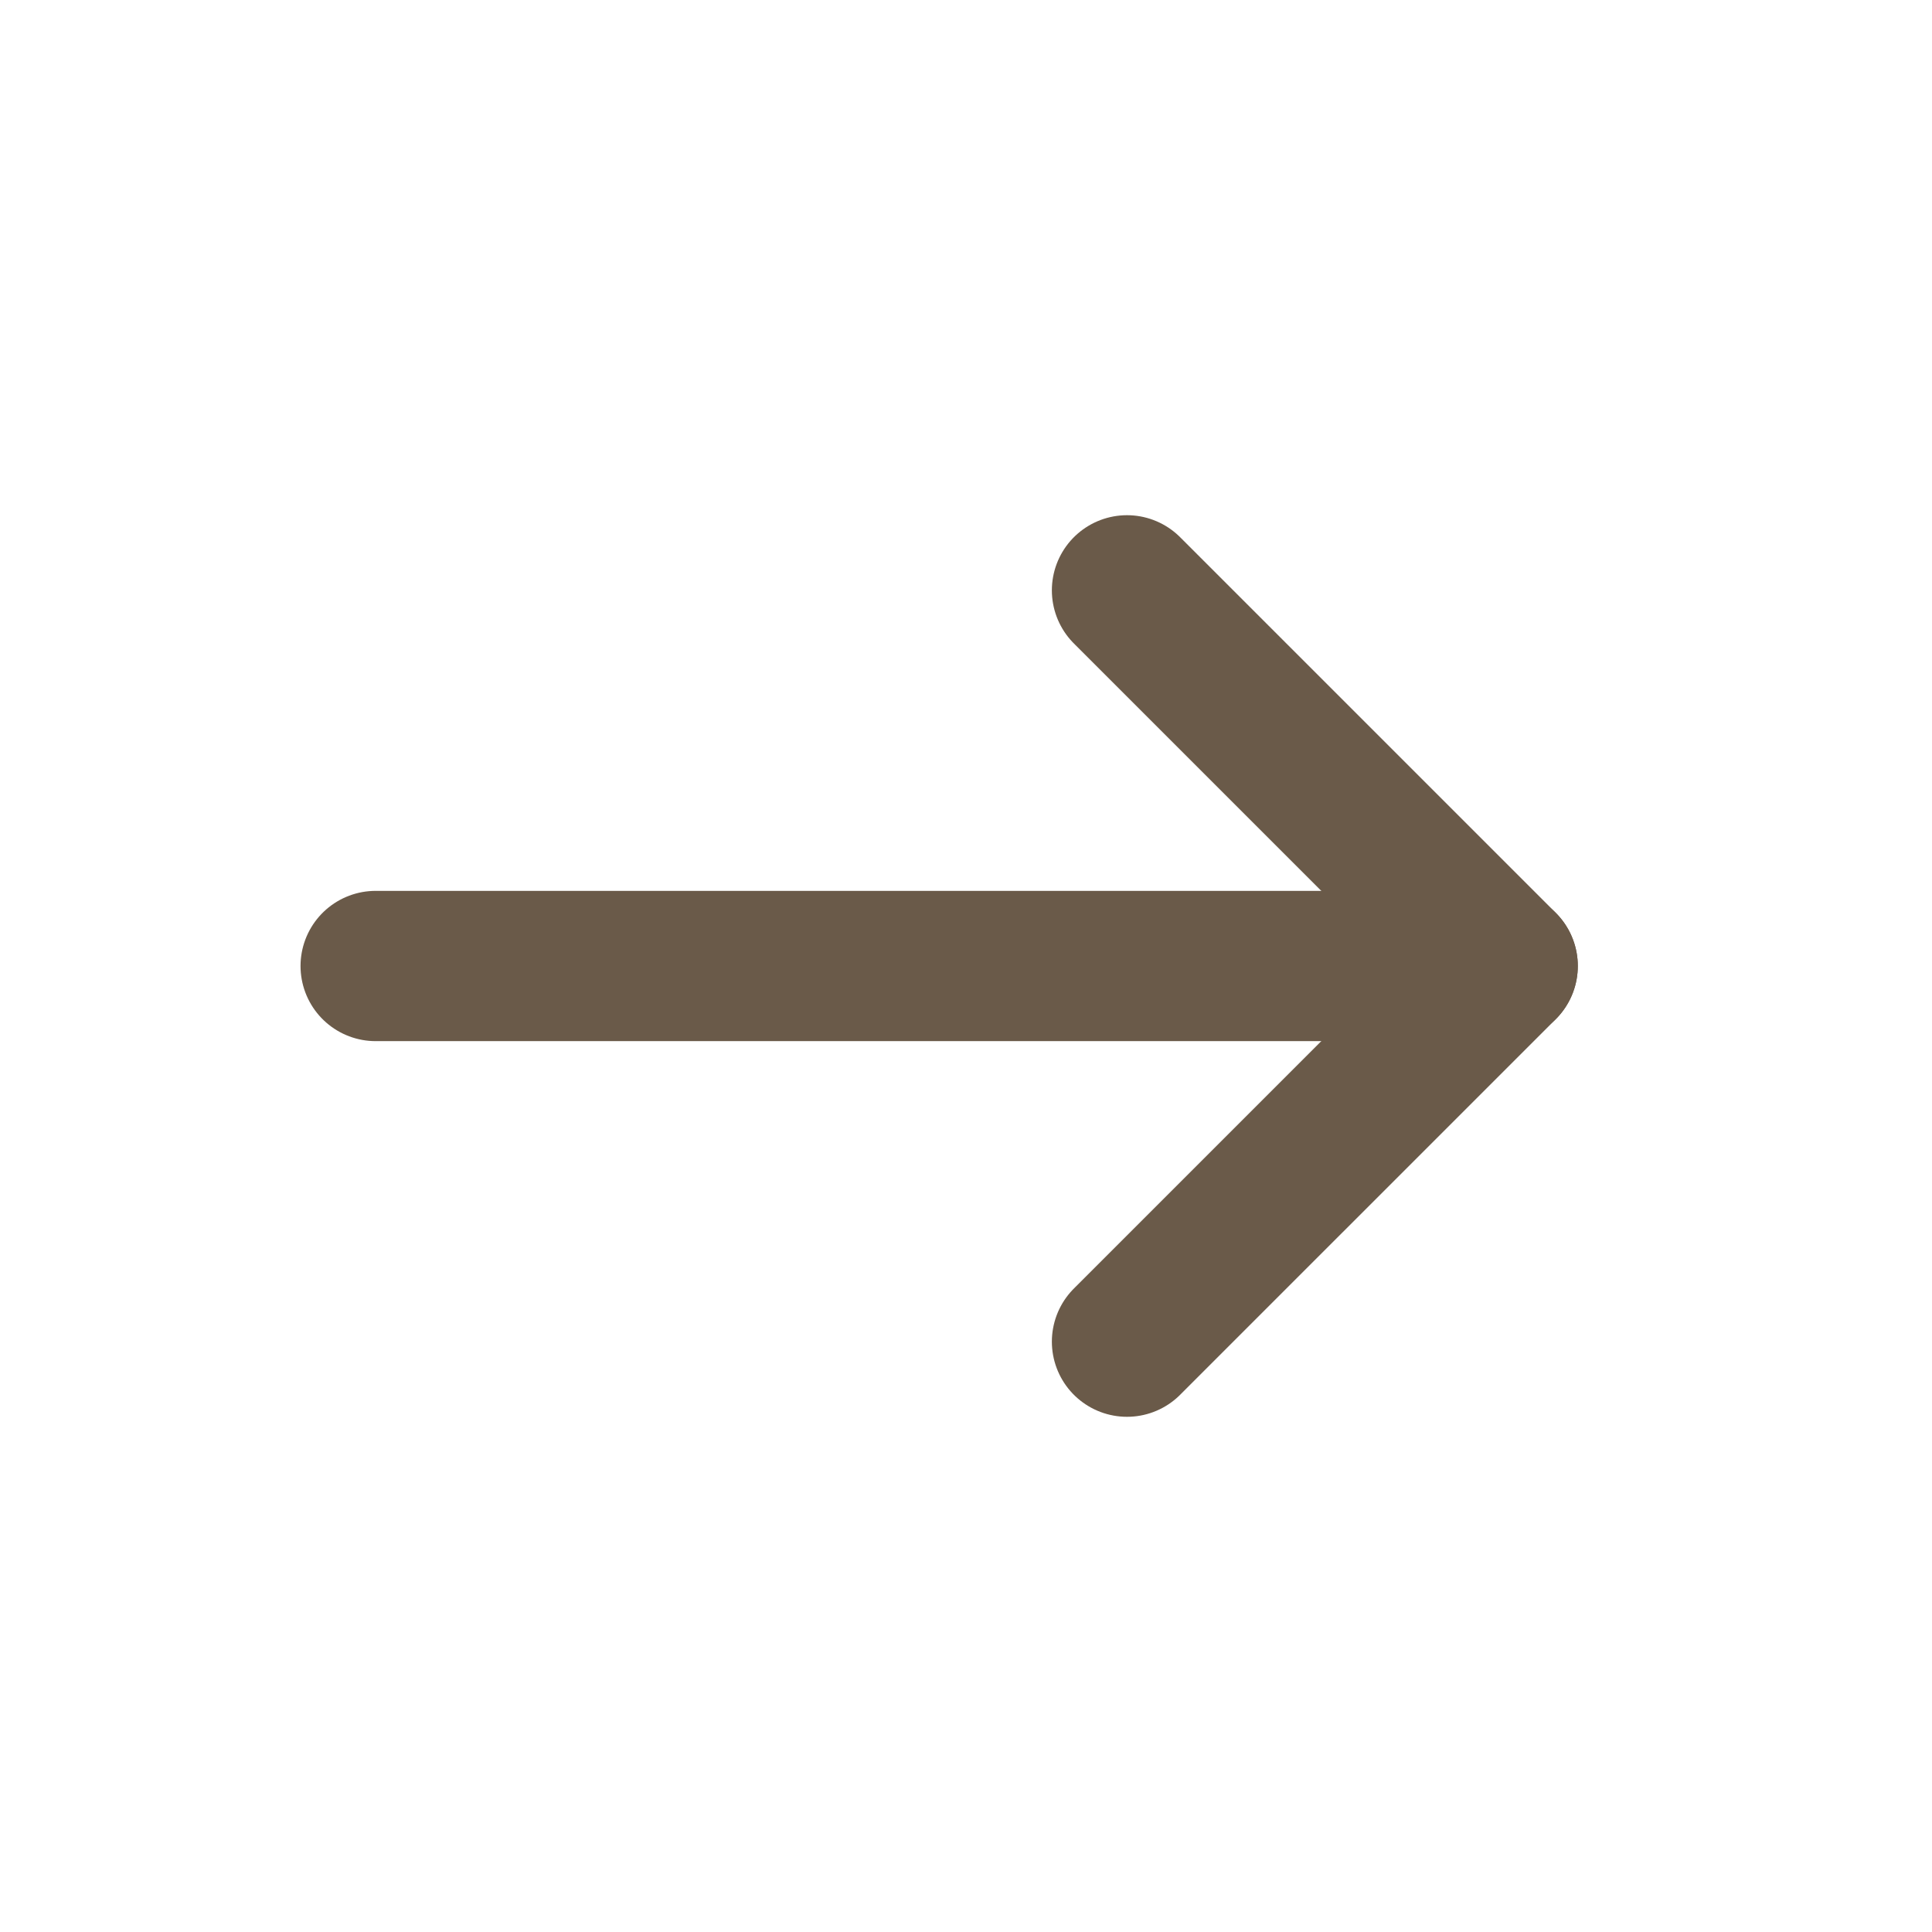
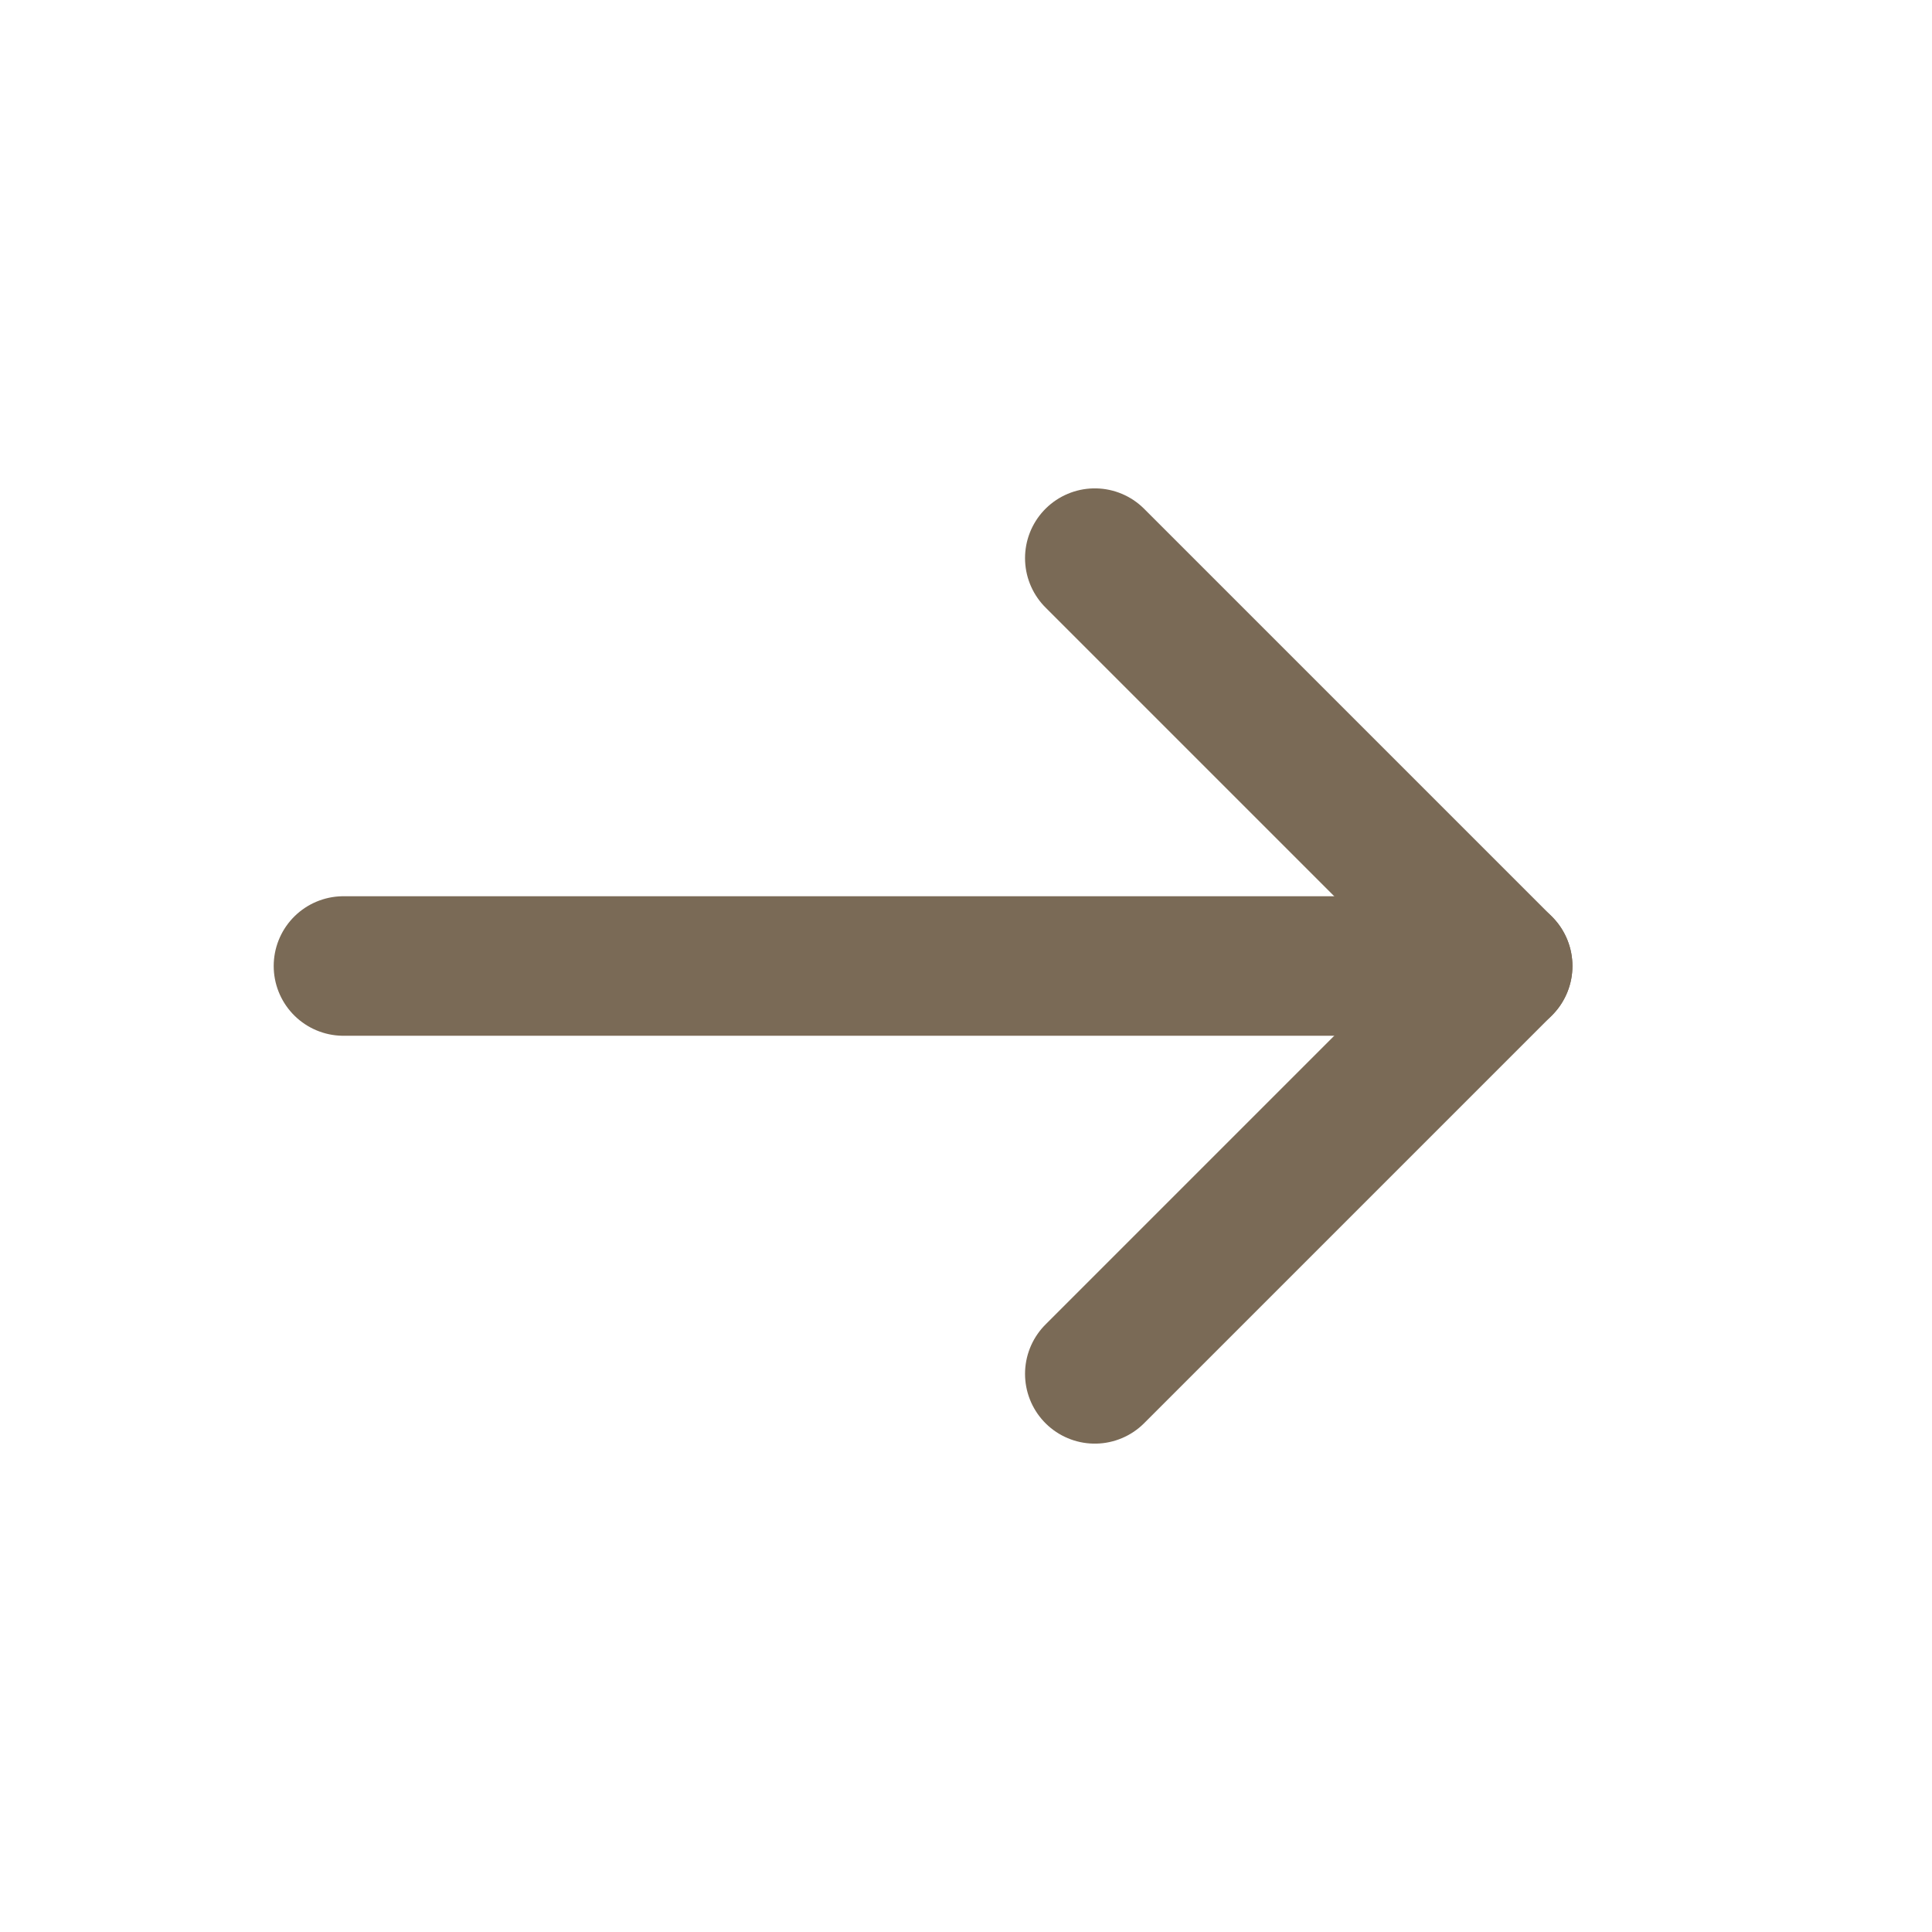
<svg xmlns="http://www.w3.org/2000/svg" width="18" height="18" fill="none" viewBox="0 0 18 18">
-   <path d="M3.5 9H14" stroke="#6A5A49" stroke-width="1.4" stroke-linecap="round" />
-   <path d="m10.5 5.5 3.5 3.5-3.5 3.5" stroke="#6A5A49" stroke-width="1.4" stroke-linecap="round" stroke-linejoin="round" />
+   <path d="M3.2 9H14" stroke="#7A6A56" stroke-width="1.3" stroke-linecap="round" />
+   <path d="m10.2 5.2 3.8 3.8-3.8 3.8" stroke="#7A6A56" stroke-width="1.3" stroke-linecap="round" stroke-linejoin="round" />
</svg>
